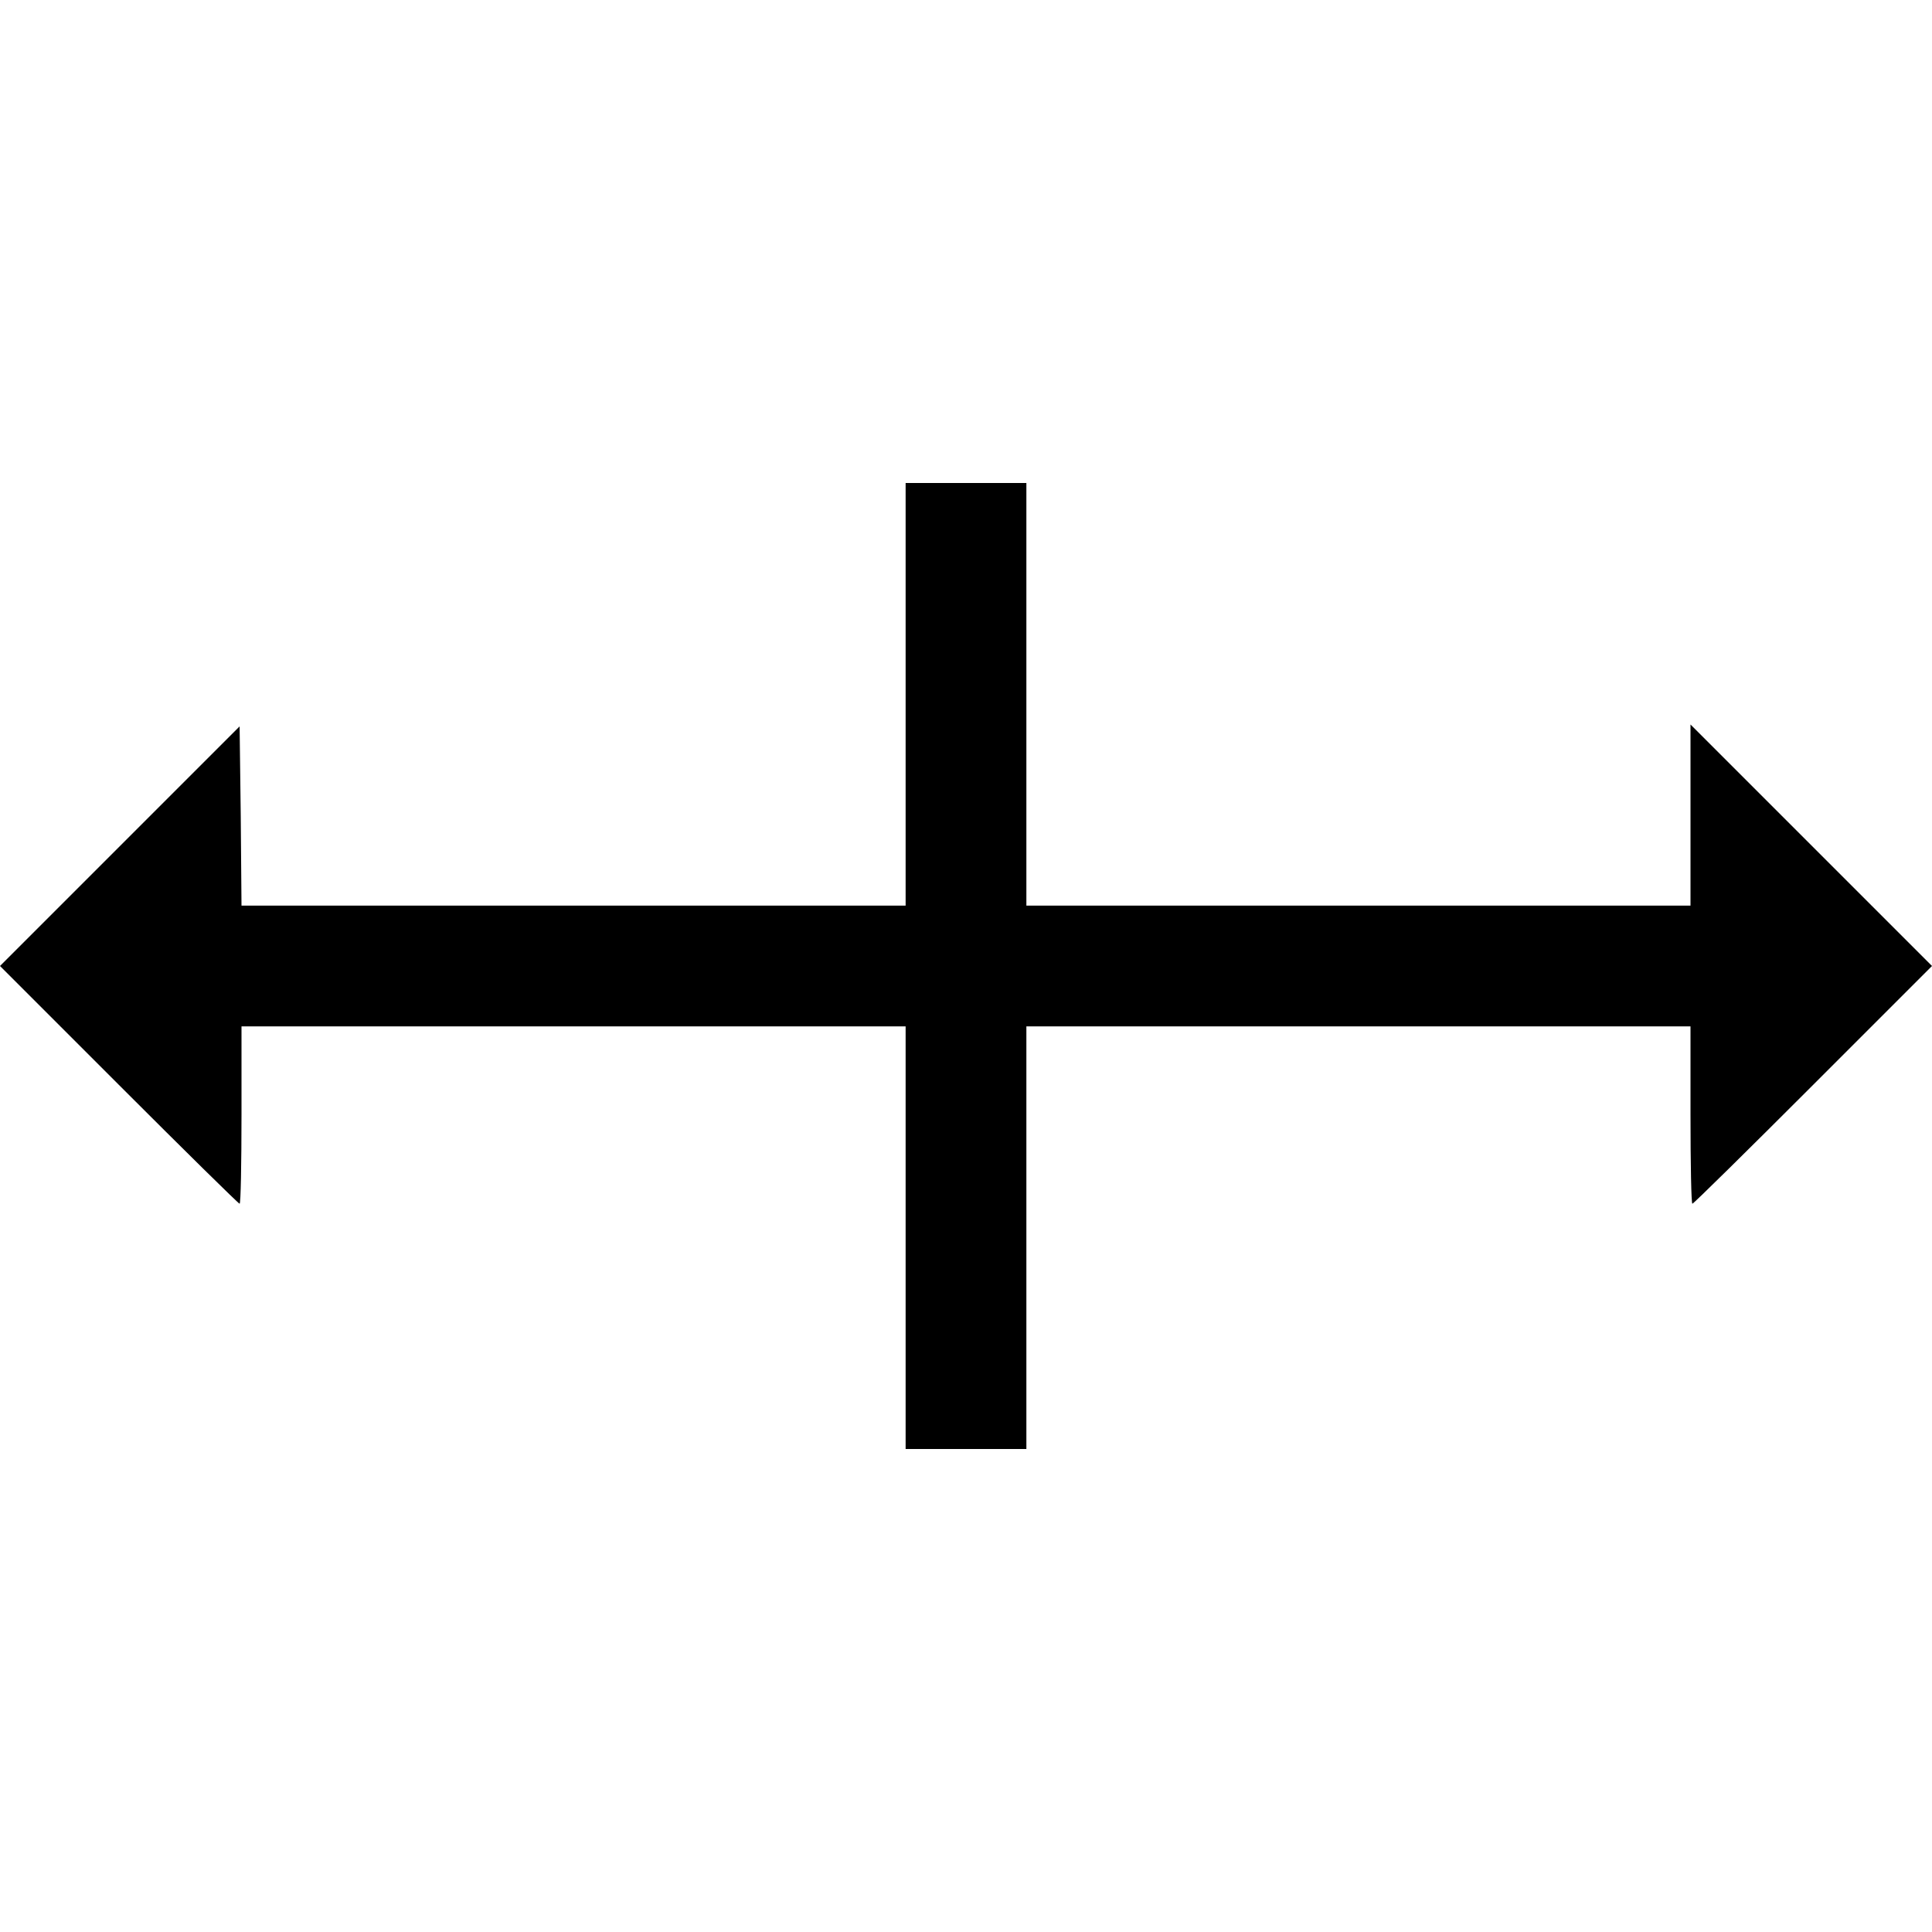
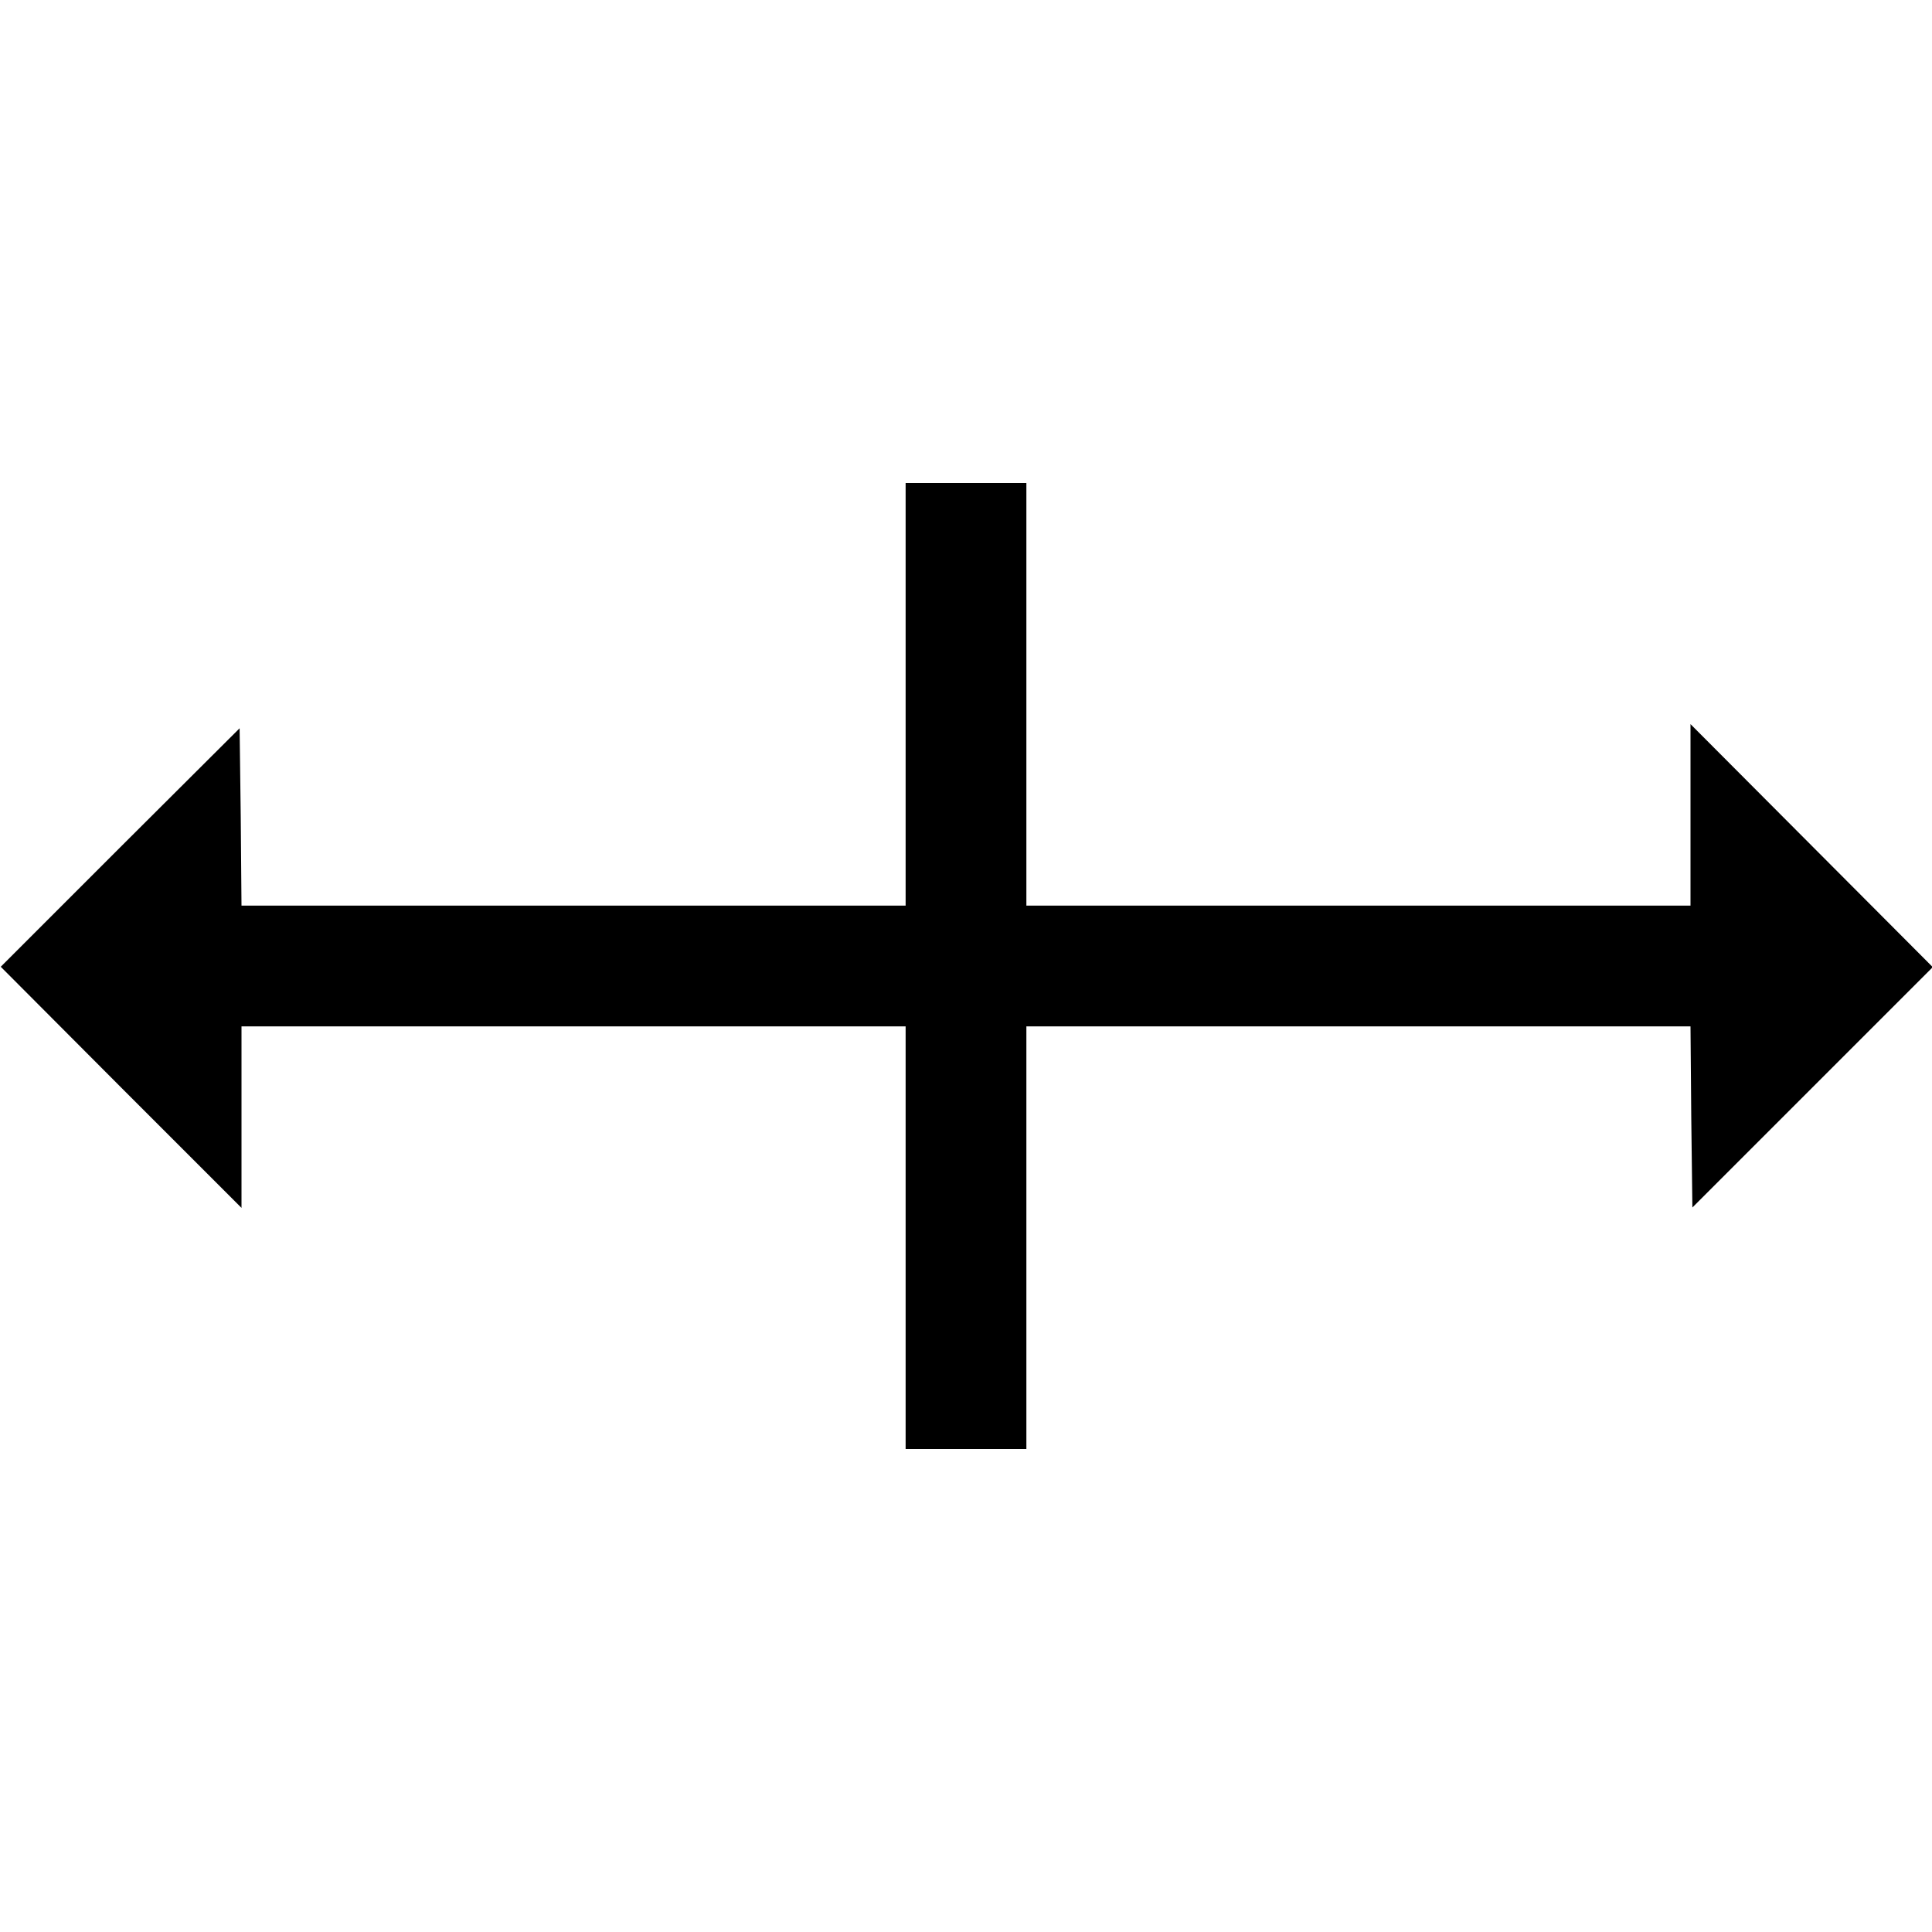
<svg xmlns="http://www.w3.org/2000/svg" version="1.0" width="36864pt" height="36864pt" viewBox="0 0 36864 36864" preserveAspectRatio="xMidYMid meet">
  <g transform="translate(0,36864) scale(7.2,-7.2)" fill="#000000" stroke="none">
-     <path d="M2400 3280 l0 -560 -880 0 -880 0 -2 238 -3 237 -317 -317 -318 -318 315 -315 c173 -173 317 -315 320 -315 3 0 5 106 5 235 l0 235 880 0 880 0 0 -560 0 -560 160 0 160 0 0 560 0 560 880 0 880 0 0 -235 c0 -129 2 -235 5 -235 3 0 147 142 320 315 l315 315 -320 320 -320 320 0 -240 0 -240 -880 0 -880 0 0 560 0 560 -160 0 -160 0 0 -560z" />
+     <path d="M2400 3280 l0 -560 -880 0 -880 0 -2 235 -3 235 -317 -316 -316 -316 319 -320 319 -319 0 241 0 240 880 0 880 0 0 -560 0 -560 160 0 160 0 0 560 0 560 880 0 880 0 2 -240 3 -240 318 318 319 319 -321 322 -321 322 0 -240 0 -241 -880 0 -880 0 0 560 0 560 -160 0 -160 0 0 -560z" />
  </g>
</svg>
